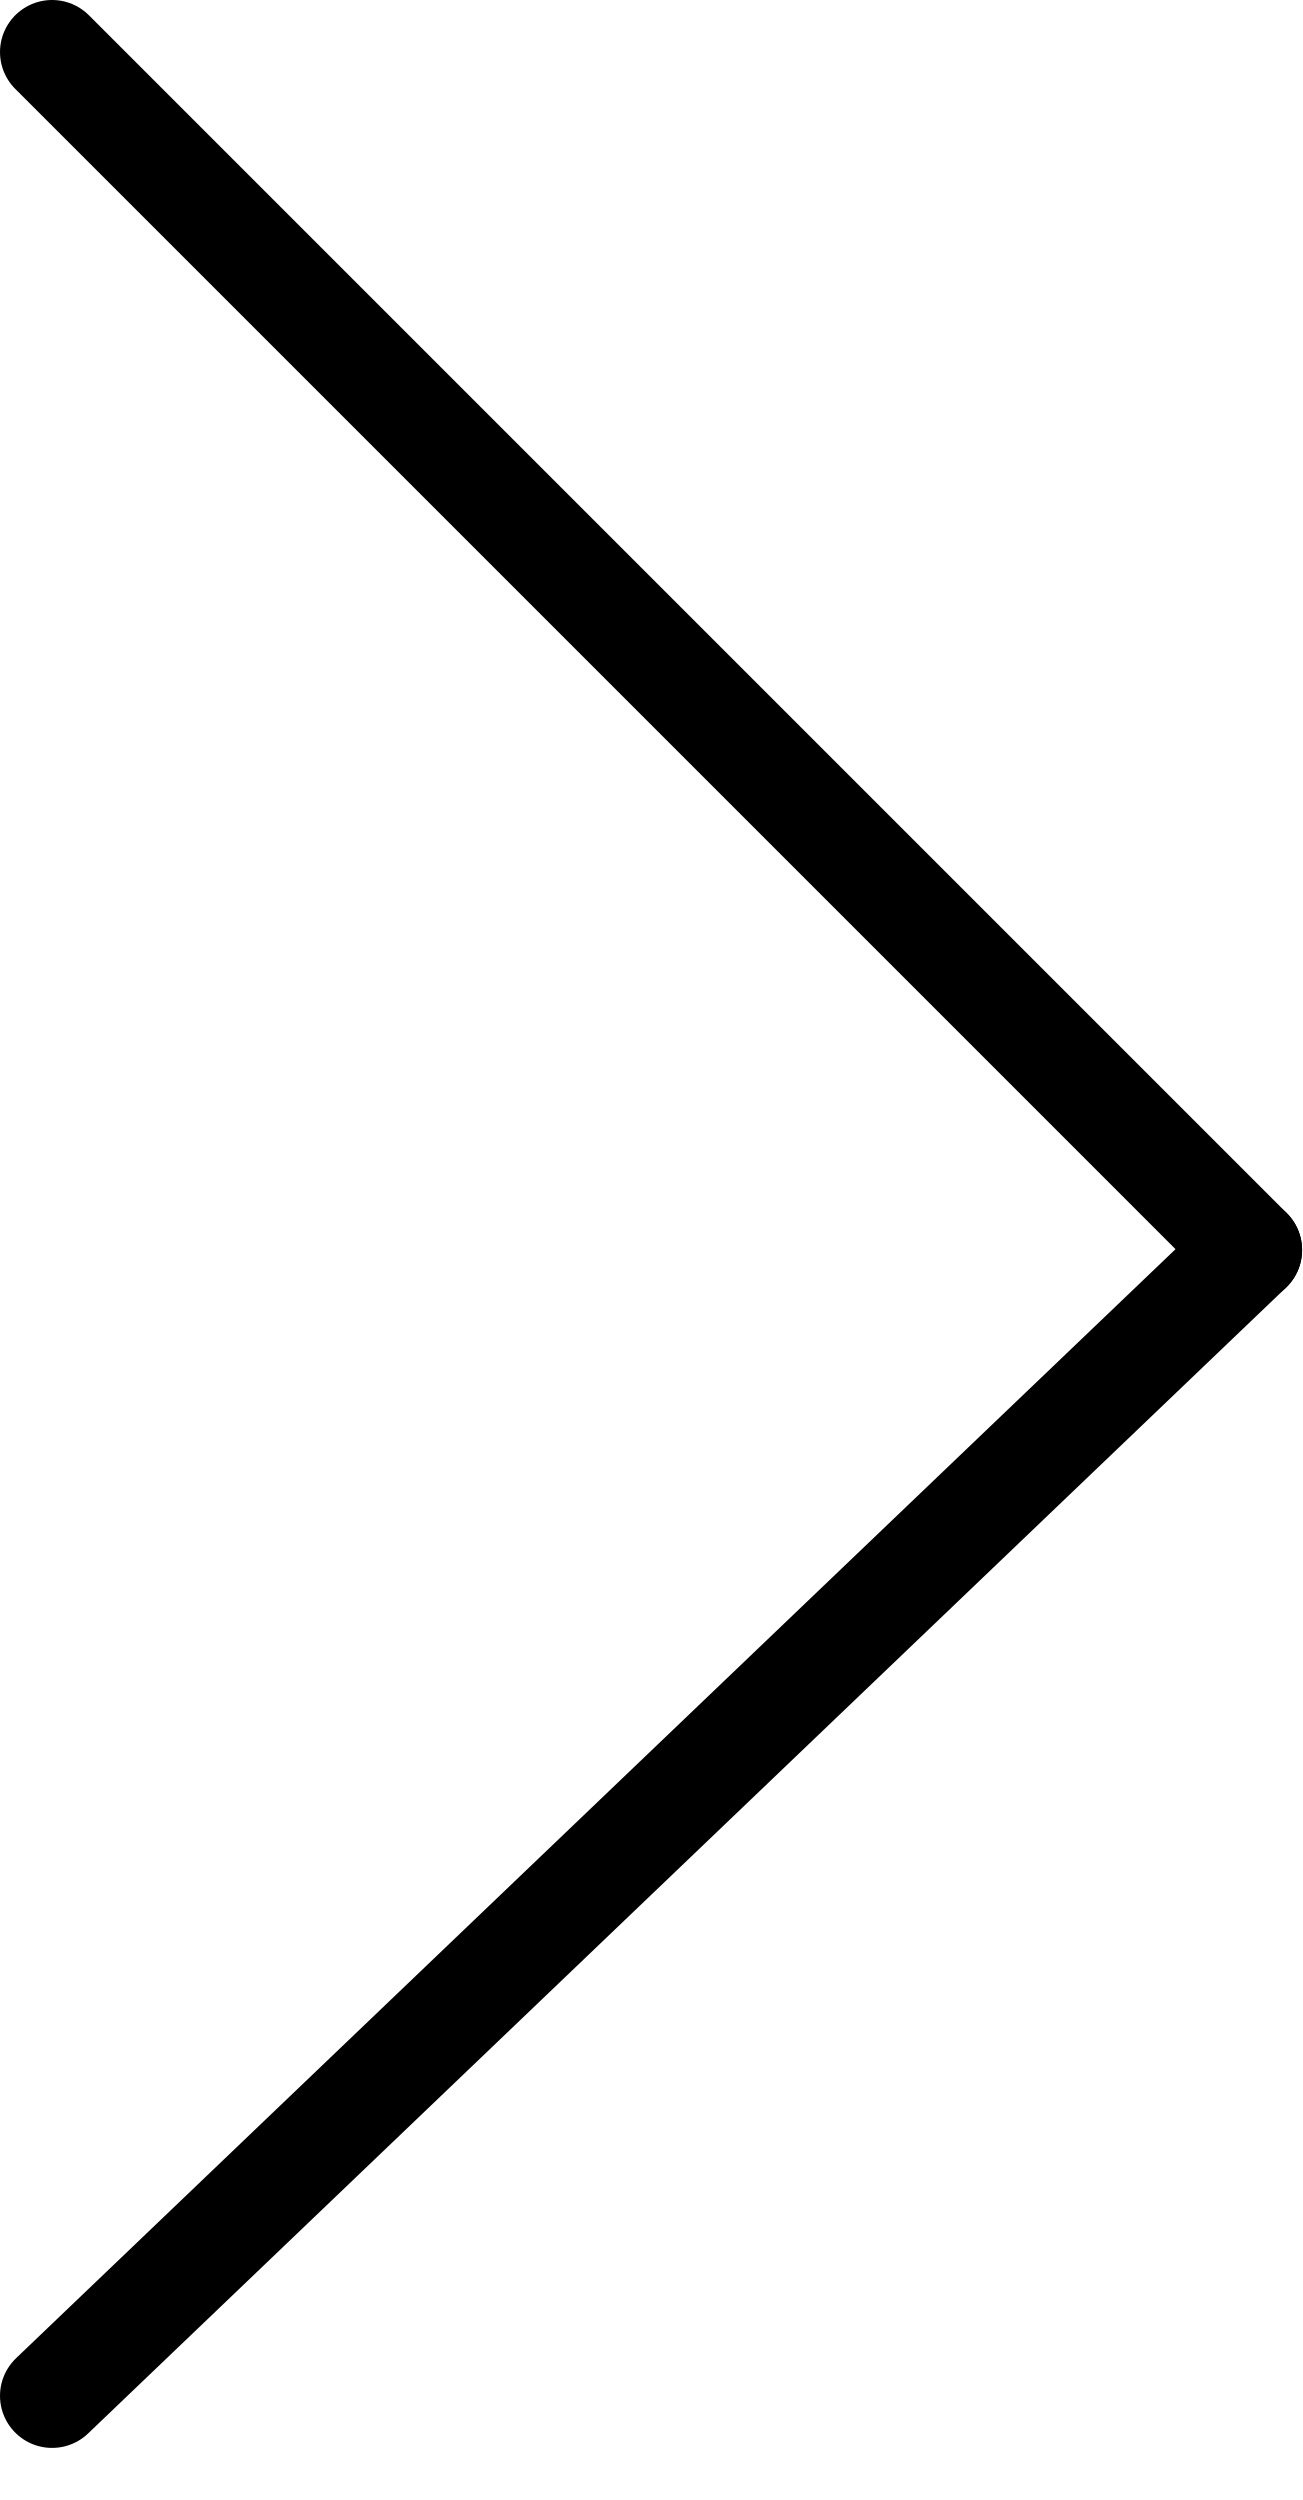
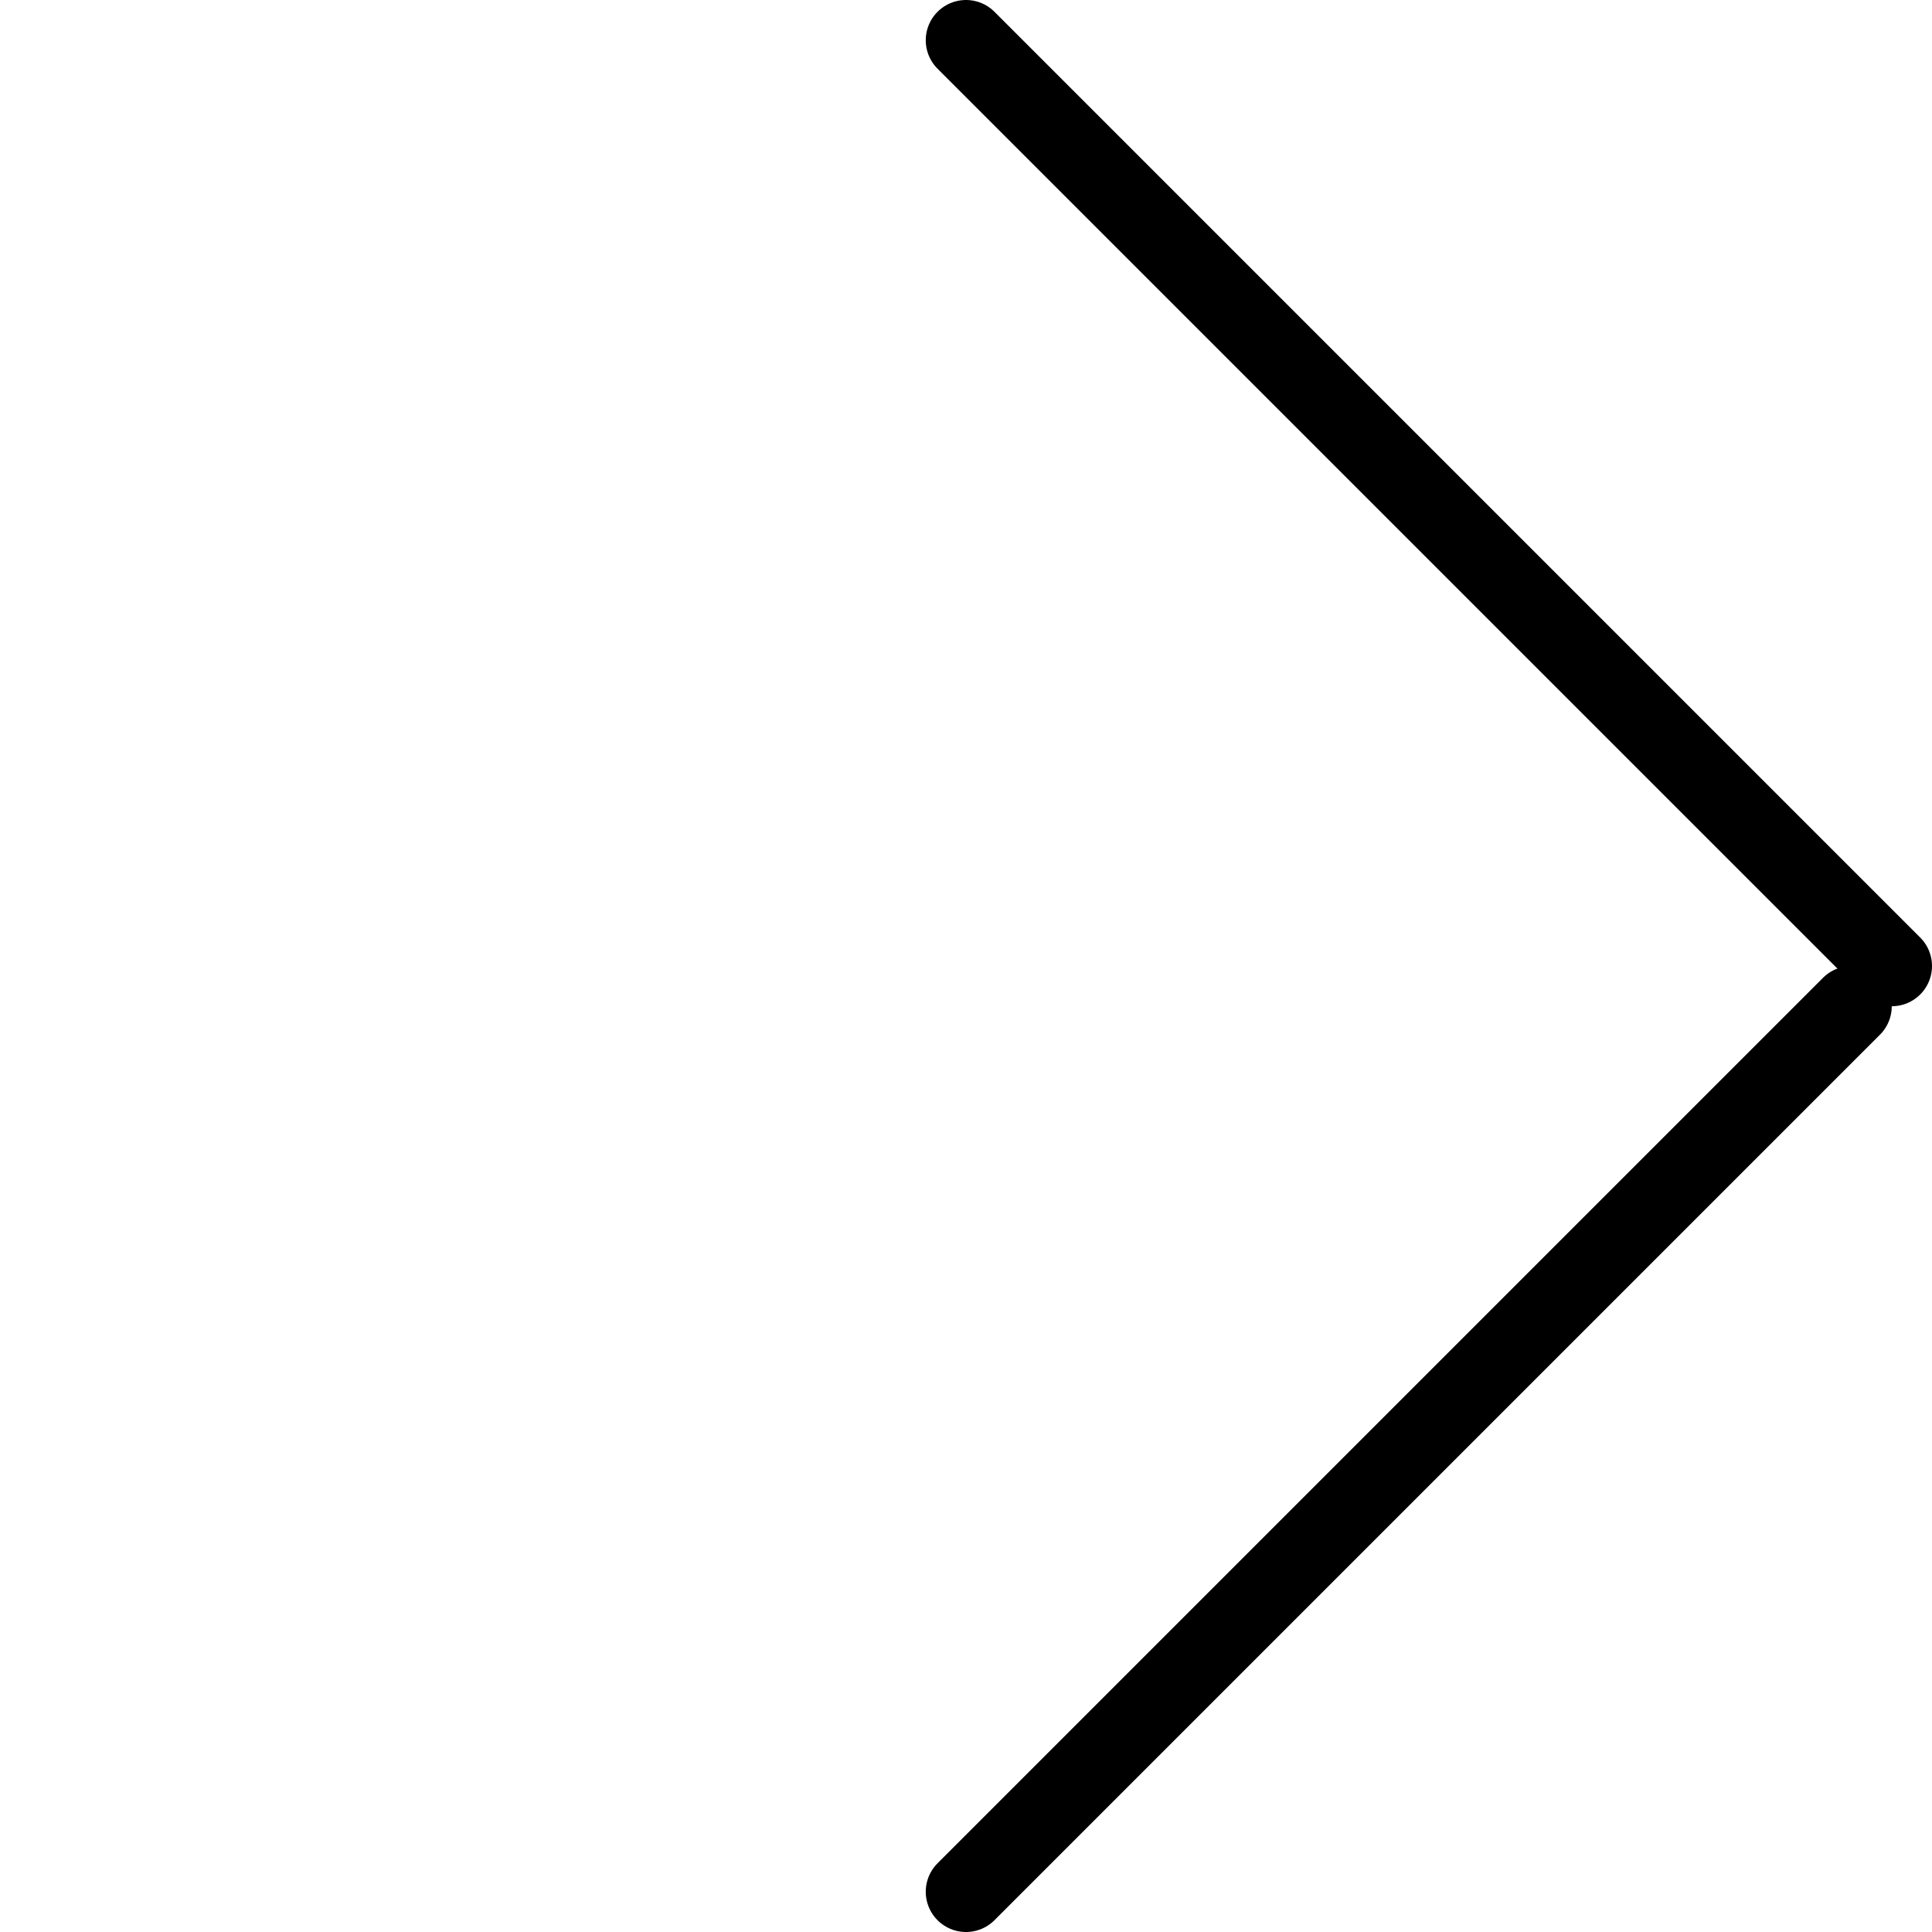
- <svg xmlns="http://www.w3.org/2000/svg" version="1.1" baseProfile="full" width="25" height="48" stroke="black" stroke-width="2px" fill="transparent" stroke-linecap="round" stroke-linejoin="round">
+ <svg xmlns="http://www.w3.org/2000/svg" version="1.1" baseProfile="full" width="48" height="48" stroke="black" stroke-width="2px" fill="transparent" stroke-linecap="round" stroke-linejoin="round">
  <g>
-     <line x1="1" y1="1" x2="24" y2="24" />
-     <line x1="24" y1="24" x2="1" y2="46" />
+     <line x1="24" y1="1" x2="47" y2="24" />
+     <line x1="46" y1="25" x2="24" y2="47" />
  </g>
</svg>
